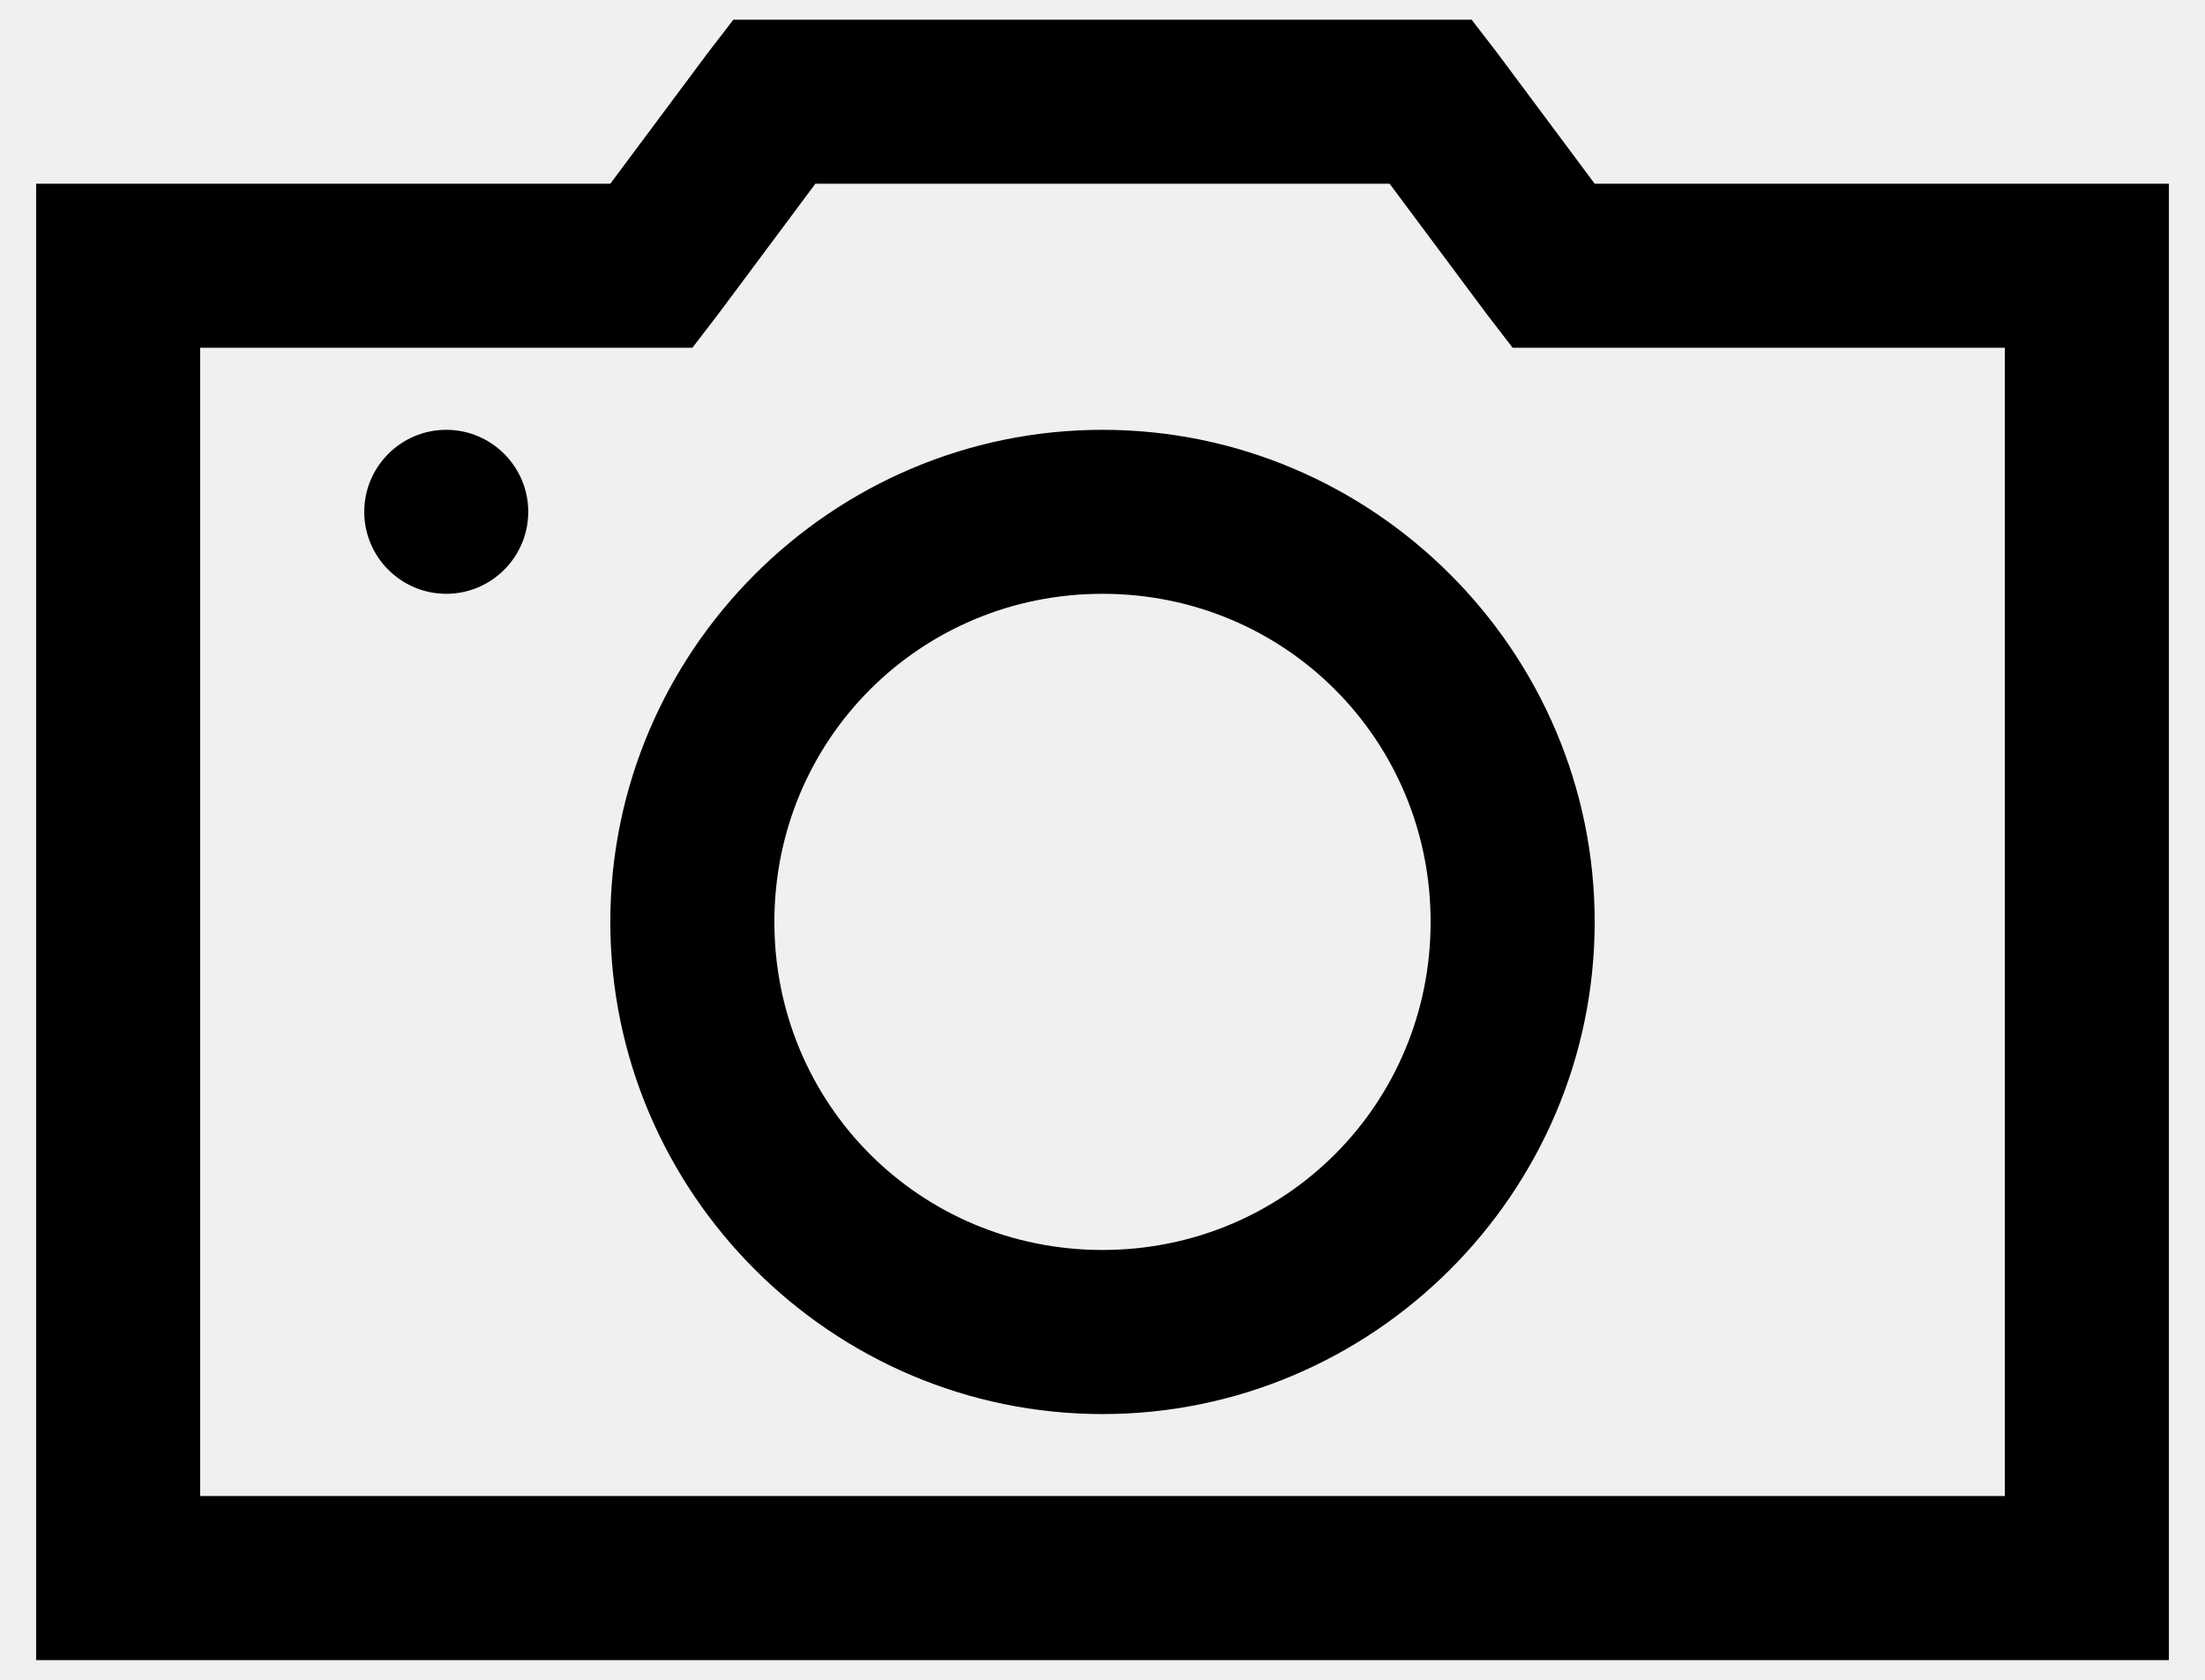
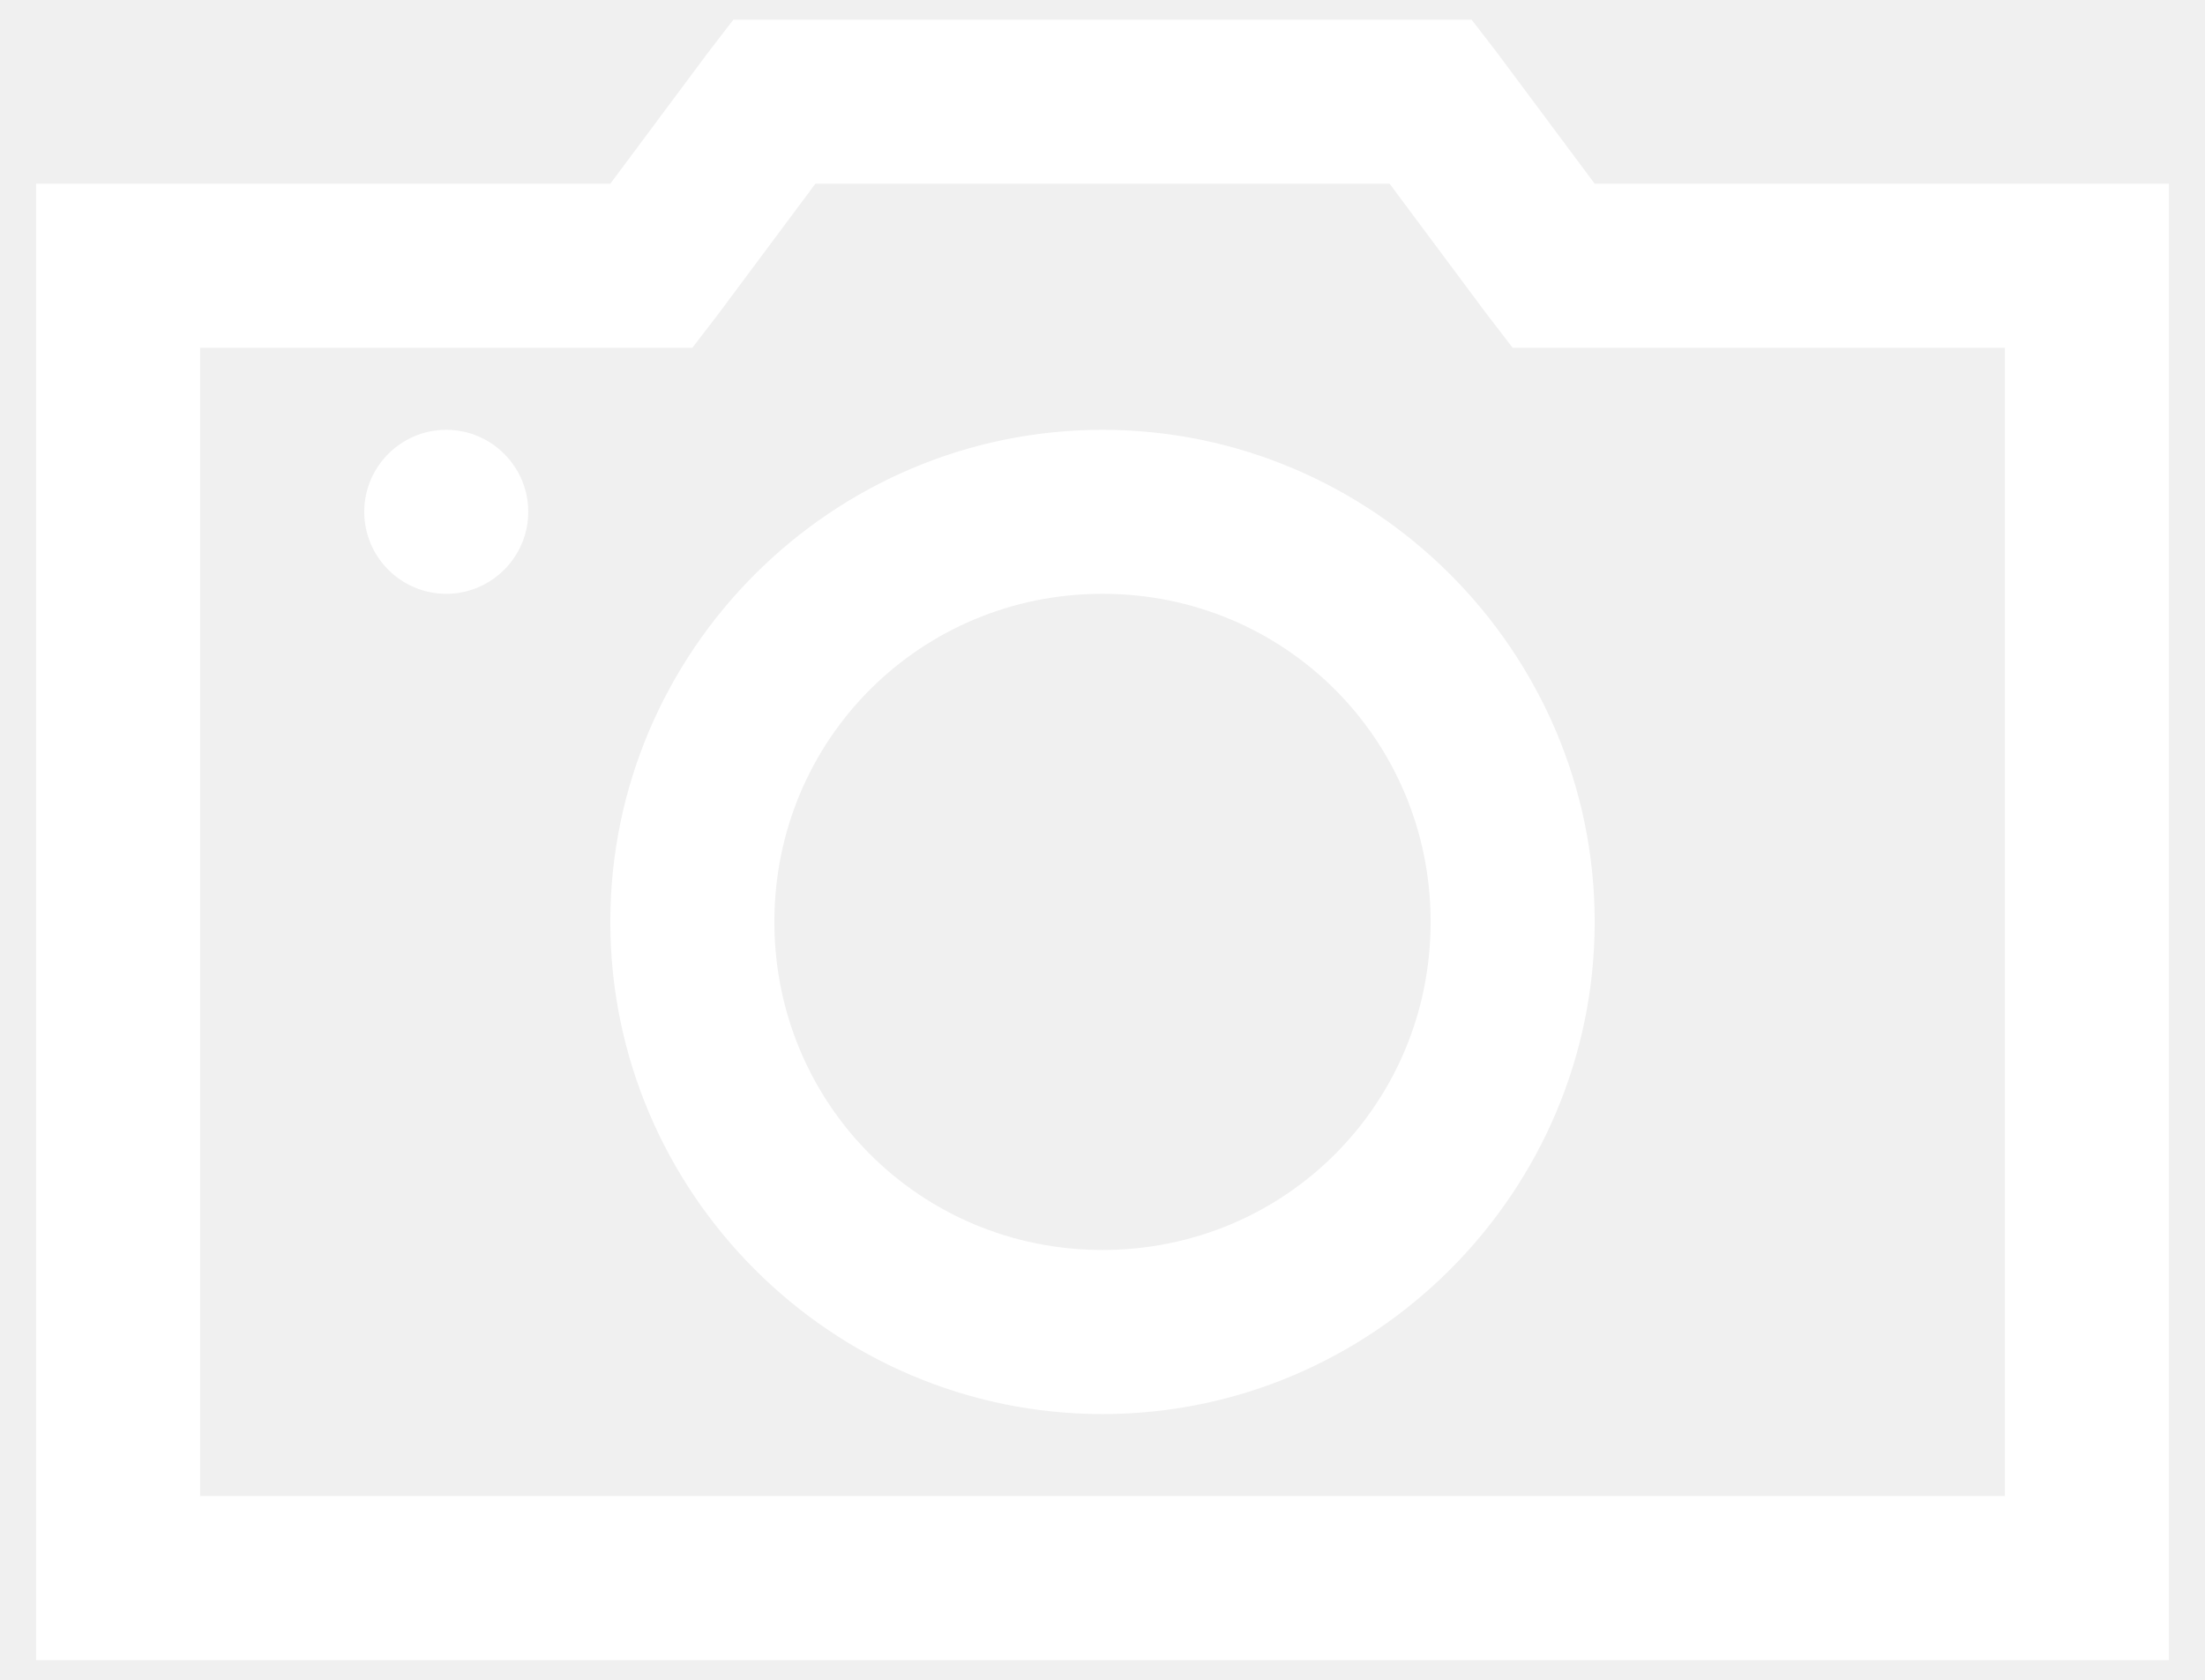
- <svg xmlns="http://www.w3.org/2000/svg" width="42" height="32" viewBox="0 0 42 32" fill="currentColor">
+ <svg xmlns="http://www.w3.org/2000/svg" width="42" height="32" viewBox="0 0 42 32" fill="#fff">
  <path d="M13.969 0.375L13.48 1.01L11.625 3.5H0.688V31.625H41.312V3.5H30.375L28.52 1.01L28.031 0.375H13.969ZM15.531 3.5H26.469L28.324 5.99L28.812 6.625H38.188V28.5H3.812V6.625H13.188L13.676 5.99L15.531 3.5ZM8.5 8.188C7.639 8.188 6.938 8.889 6.938 9.75C6.938 10.611 7.639 11.312 8.5 11.312C9.361 11.312 10.062 10.611 10.062 9.75C10.062 8.889 9.361 8.188 8.5 8.188ZM21 8.188C15.842 8.188 11.625 12.405 11.625 17.562C11.625 22.72 15.842 26.938 21 26.938C26.157 26.938 30.375 22.72 30.375 17.562C30.375 12.405 26.157 8.188 21 8.188ZM21 11.312C24.473 11.312 27.25 14.09 27.25 17.562C27.25 21.035 24.473 23.812 21 23.812C17.527 23.812 14.75 21.035 14.75 17.562C14.75 14.09 17.527 11.312 21 11.312Z" />
</svg>
